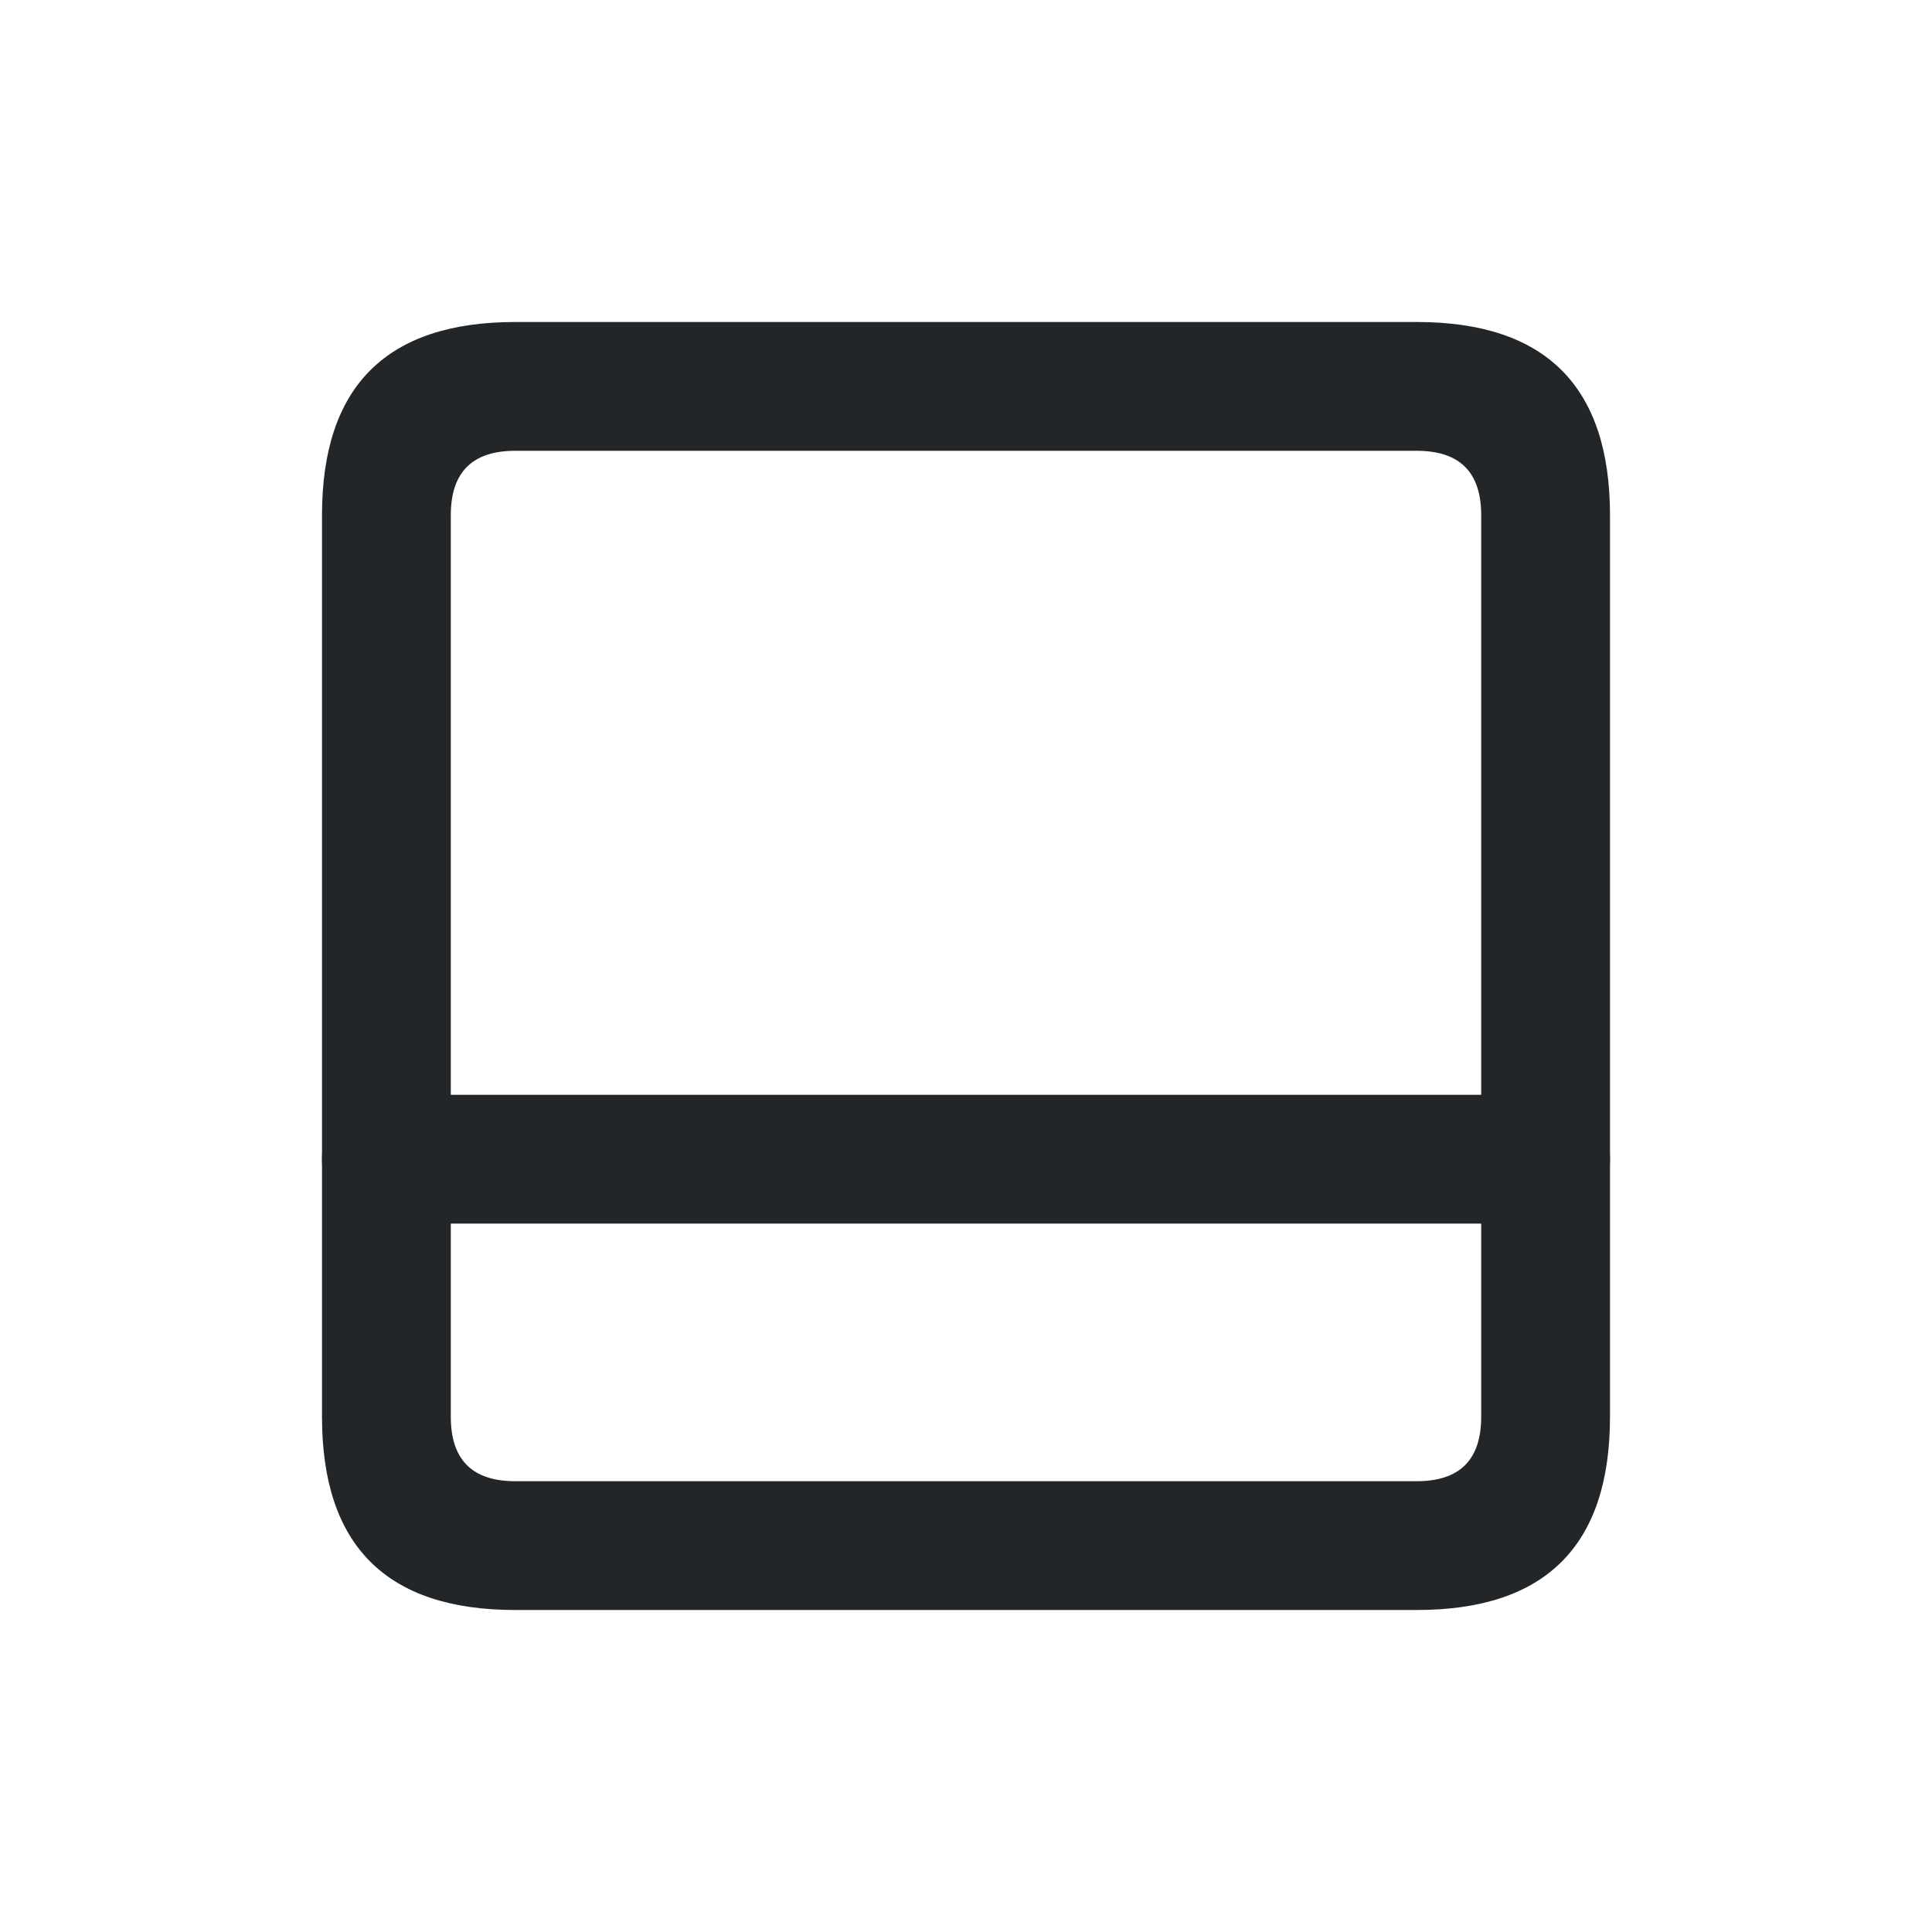
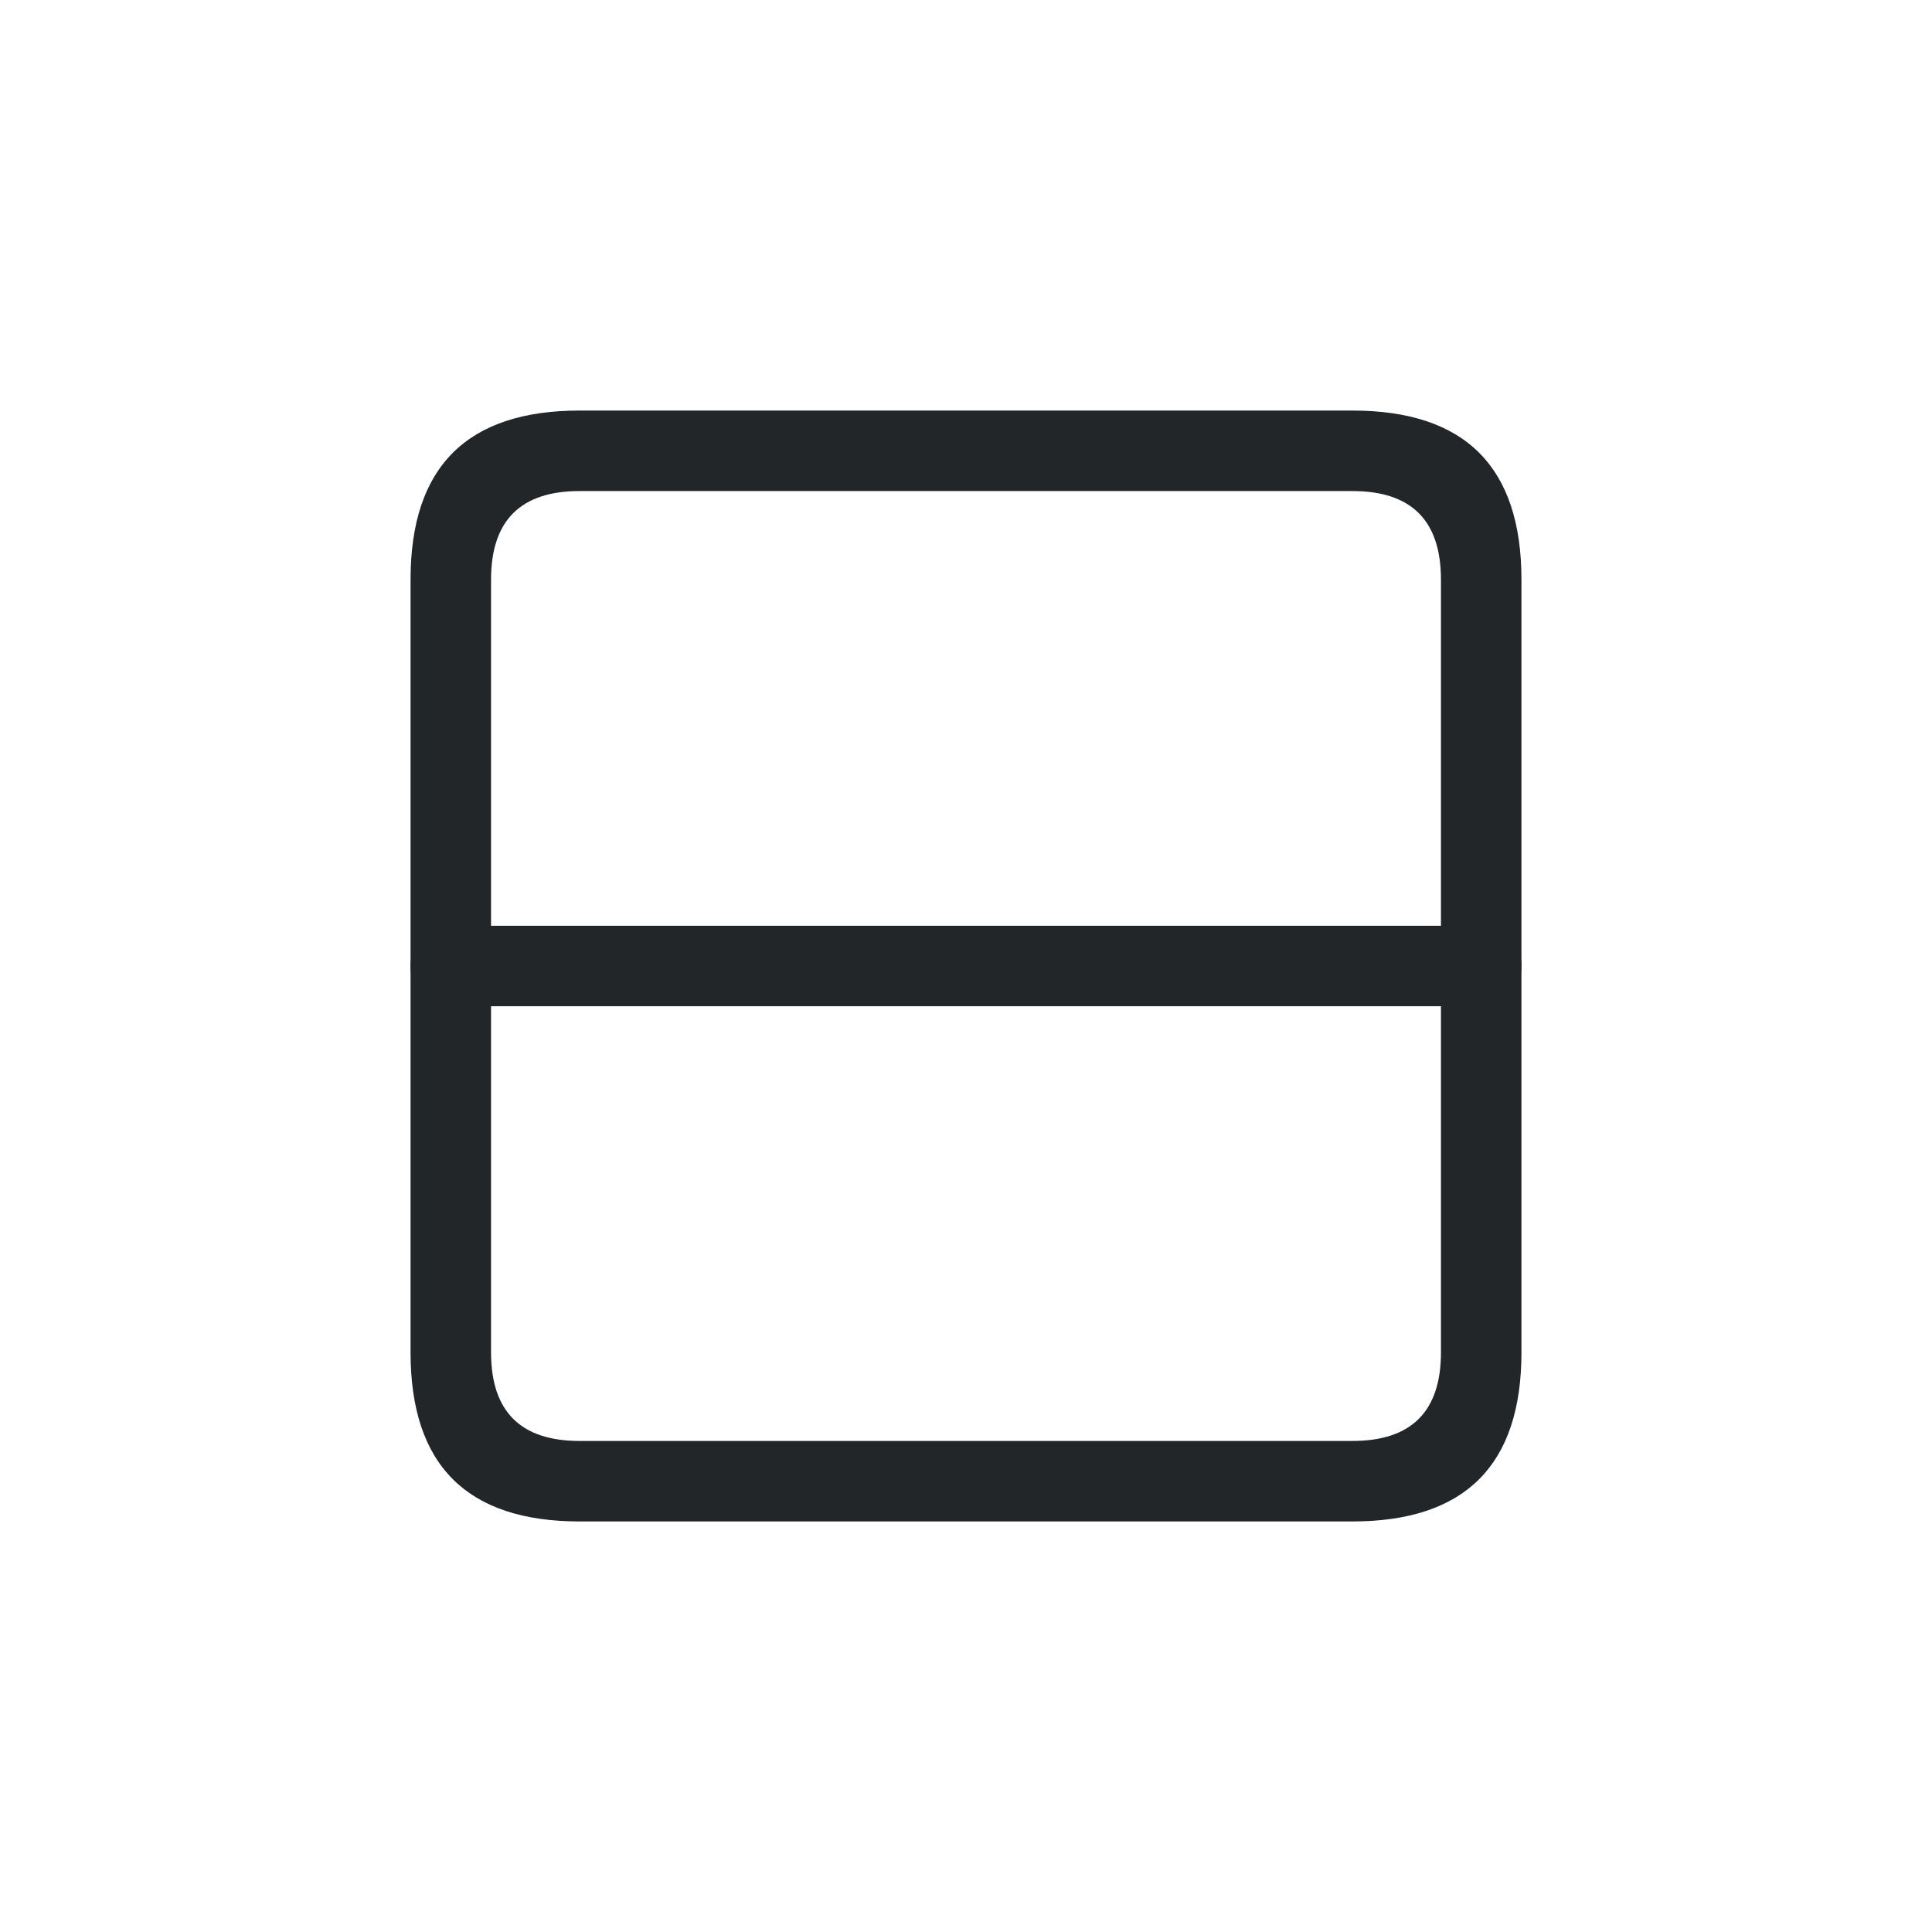
<svg xmlns="http://www.w3.org/2000/svg" width="16" height="16" viewBox="-3.0 -3.0 30.0 30.0">
  <defs>
    <style id="current-color-scheme" type="text/css">.ColorScheme-Text { color: #232629; }</style>
  </defs>
-   <path fill="currentColor" d="M5,2 L19,2 Q22,2 22,5 L22,19 Q22,22 19,22 L5,22 Q2,22 2,19 L2,5 Q2,2 5,2 Z M5,4 Q4,4 4,5 L4,19 Q4,20 5,20 L19,20 Q20,20 20,19 L20,5 Q20,4 19,4 Z" class="ColorScheme-Text" />
-   <path fill="currentColor" d="M3,14 L21,14 Q21.414,14 21.707,14.293 Q22,14.586 22,15 Q22,15.414 21.707,15.707 Q21.414,16 21,16 L3,16 Q2.586,16 2.293,15.707 Q2,15.414 2,15 Q2,14.586 2.293,14.293 Q2.586,14 3,14 Z" class="ColorScheme-Text" />
+   <path fill="currentColor" d="M3.375,6 Q3.375,3.375 6,3.375 L18,3.375 Q20.625,3.375 20.625,6 L20.625,18 Q20.625,20.625 18,20.625 L6,20.625 Q3.375,20.625 3.375,18 Z M4.625,6 L4.625,18 Q4.625,19.375 6,19.375 L18,19.375 Q19.375,19.375 19.375,18 L19.375,6 Q19.375,4.625 18,4.625 L6,4.625 Q4.625,4.625 4.625,6 Z" class="ColorScheme-Text" />
+   <path fill="currentColor" d="M4,11.375 L20,11.375 Q20.259,11.375 20.442,11.558 Q20.625,11.741 20.625,12 Q20.625,12.259 20.442,12.442 Q20.259,12.625 20,12.625 L4,12.625 Q3.741,12.625 3.558,12.442 Q3.375,12.259 3.375,12 Q3.375,11.741 3.558,11.558 Q3.741,11.375 4,11.375 Z" class="ColorScheme-Text" />
</svg>
